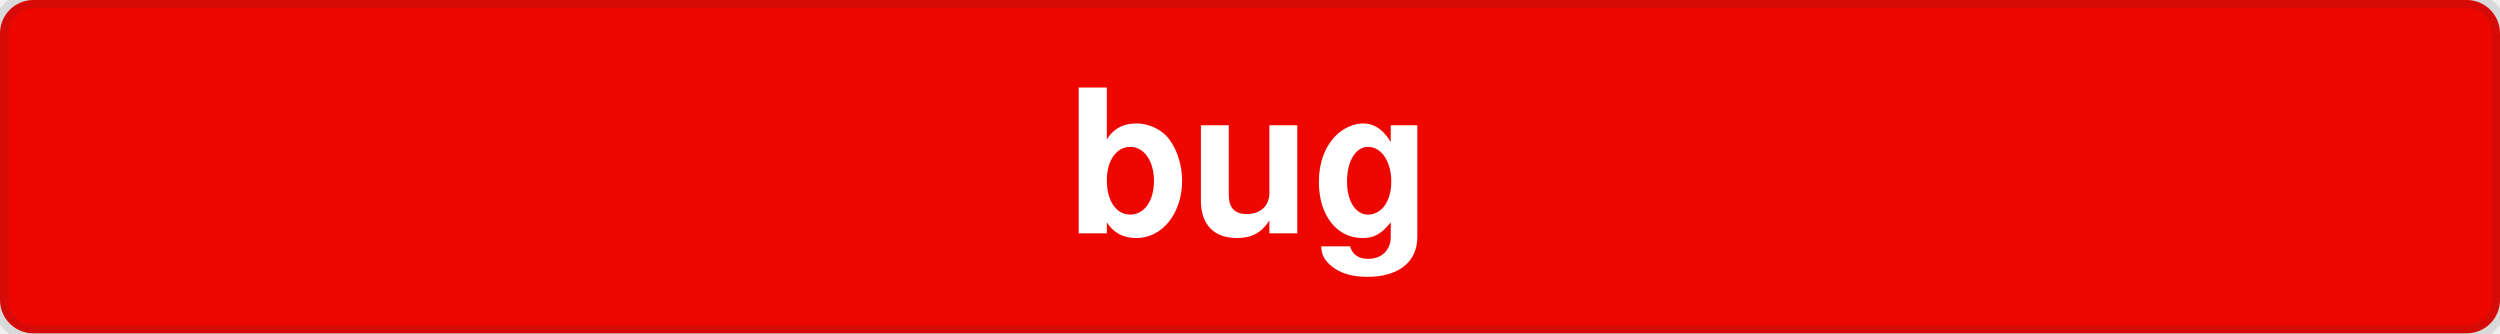
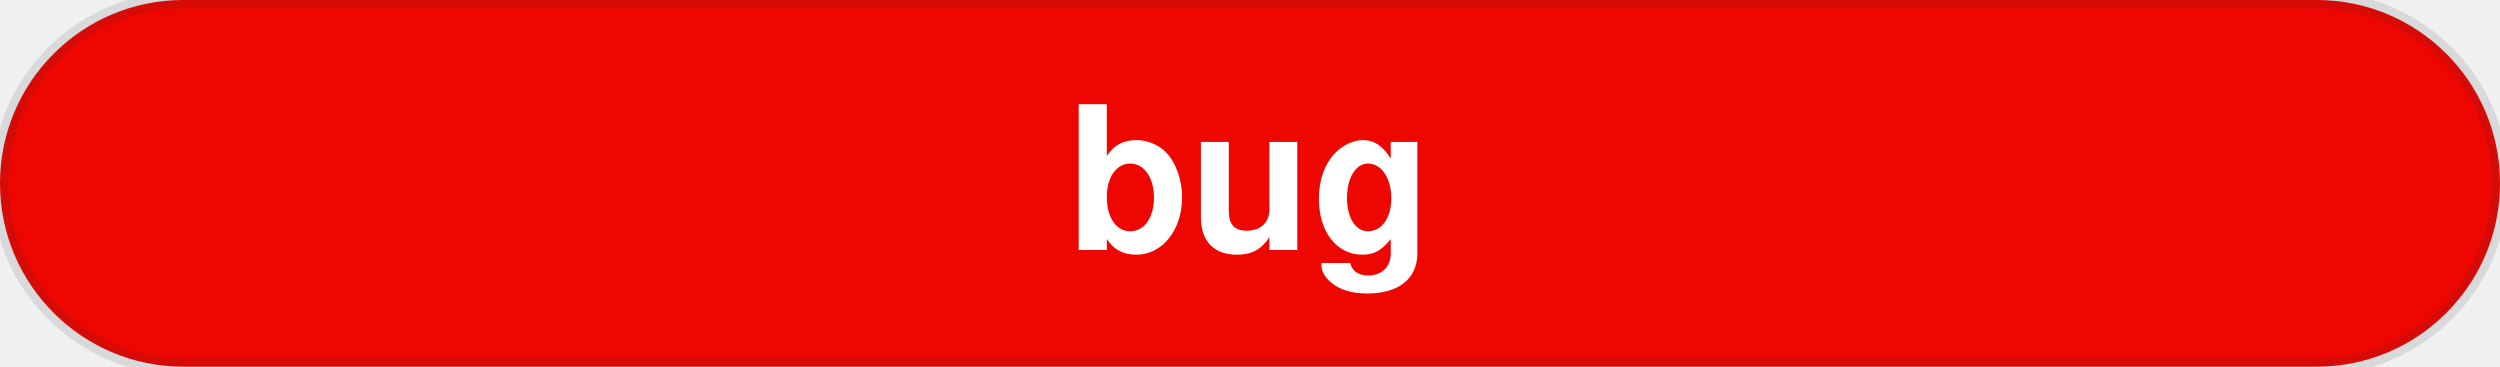
- <svg xmlns="http://www.w3.org/2000/svg" width="150" height="20">
-   <rect width="150" height="20" rx="2" ry="2" fill="#ee0701" stroke="#273135" stroke-width="1" stroke-opacity="0.12" stroke-linejoin="round" />
-   <text x="75" y="14" fill="#fff" text-anchor="middle" font-family="Helvetica,Arial" font-size="12" font-weight="600">bug</text>
+ <svg xmlns="http://www.w3.org/2000/svg" width="150" height="22">
+   <rect width="150" height="22" rx="11" ry="11" fill="#ee0701" stroke="#273135" stroke-width="1" stroke-opacity="0.12" stroke-linejoin="round" />
+   <text x="75" y="15" fill="#fff" text-anchor="middle" font-family="-apple-system,BlinkMacSystemFont,Segoe UI,Helvetica,Arial,sans-serif" font-size="12" font-weight="600">bug</text>
</svg>
